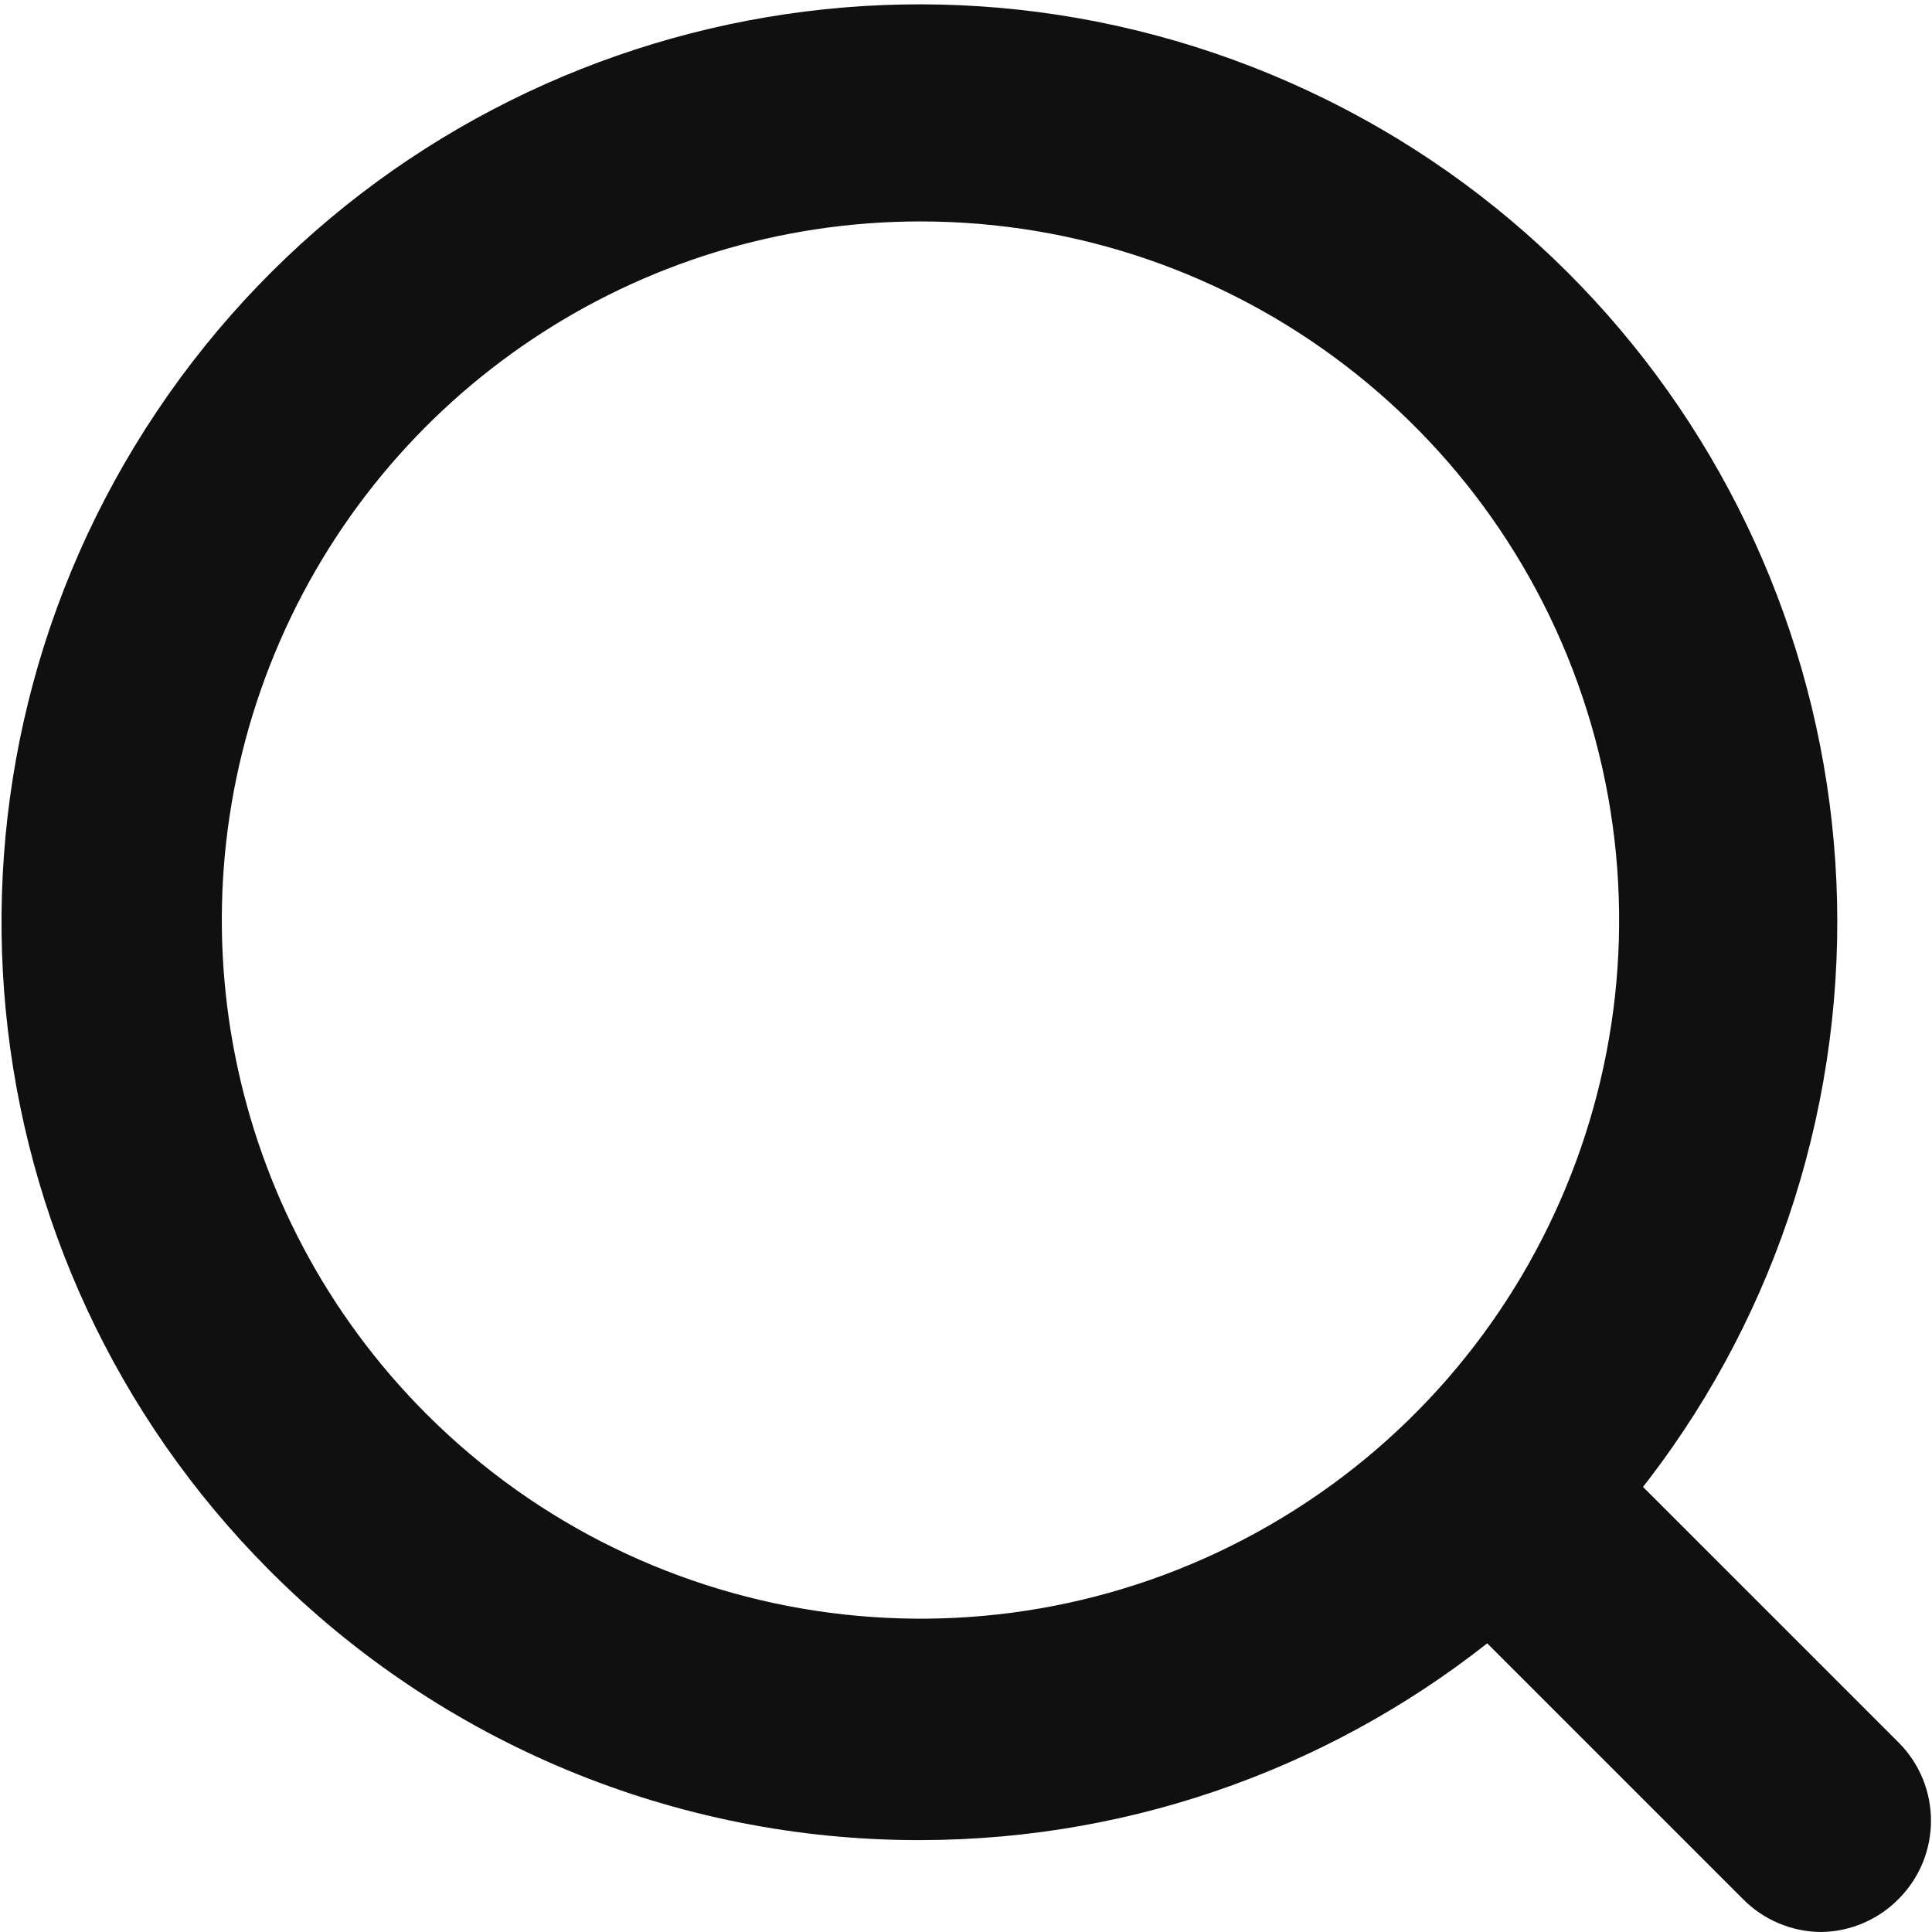
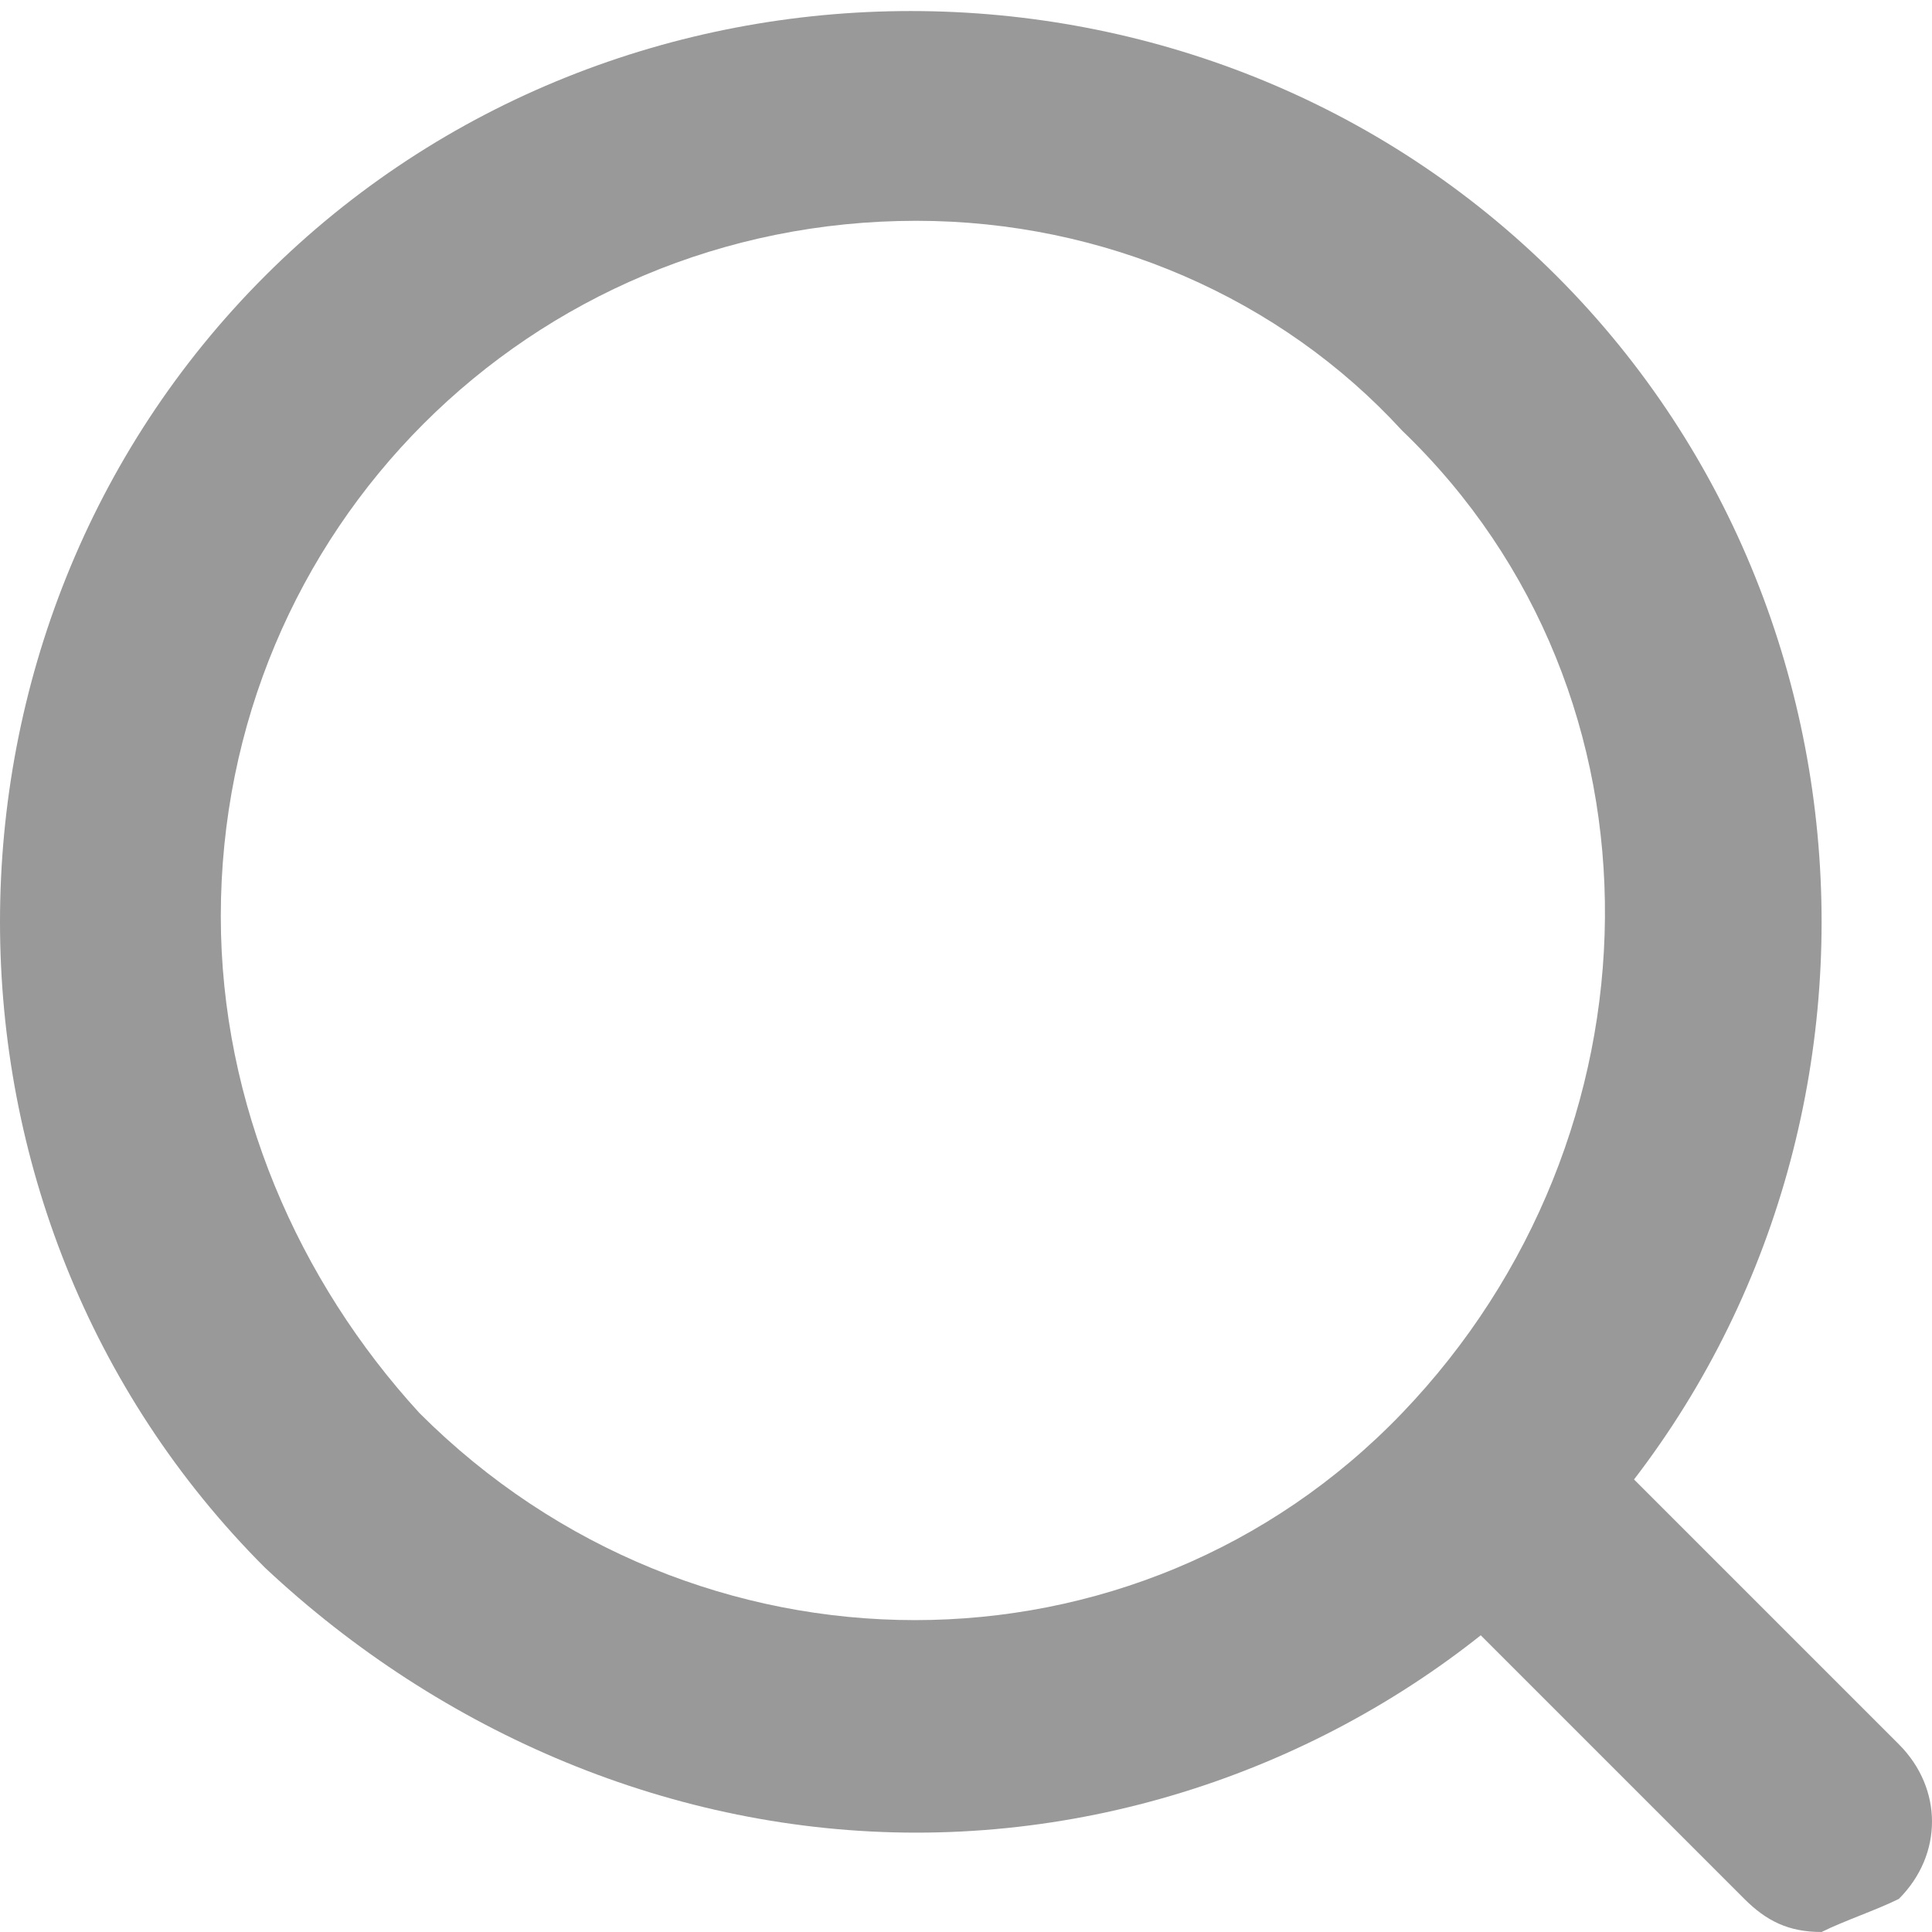
- <svg xmlns="http://www.w3.org/2000/svg" id="图层_1" data-name="图层 1" viewBox="0 0 17.45 17.45">
-   <defs>
-     <style>.cls-1{fill:#101010;}</style>
-   </defs>
-   <path class="cls-1" d="M8.31,16.62a8.27,8.27,0,0,1-5.88-2.44h0a8.29,8.29,0,1,1,5.88,2.44ZM8.31,2A6.31,6.31,0,0,0,3.85,12.77h0A6.31,6.31,0,1,0,8.31,2Z" />
-   <path class="cls-1" d="M16.45,17.45a1,1,0,0,1-.71-.3l-3-3a1,1,0,0,1,1.41-1.41l3,3a1,1,0,0,1,0,1.41A1,1,0,0,1,16.45,17.45Z" />
+ <svg xmlns="http://www.w3.org/2000/svg" version="1.1" id="图层_1" x="0px" y="0px" viewBox="0 0 17.5 17.5" style="enable-background:new 0 0 17.5 17.5;" xml:space="preserve">
+   <style type="text/css">
+ 	.st0{fill:#999999;}
+ </style>
+   <path class="st0" d="M8.3,16.6c-2.2,0-4.3-0.9-5.9-2.4l0,0c-3.2-3.2-3.2-8.5,0-11.7s8.5-3.2,11.7,0s3.2,8.5,0,11.7  C12.6,15.7,10.5,16.6,8.3,16.6z M8.3,2C4.8,2,2,4.8,2,8.3c0,1.7,0.7,3.3,1.8,4.5l0,0c2.5,2.5,6.5,2.5,8.9,0s2.5-6.5,0-8.9  C11.6,2.7,10,2,8.3,2z" />
+   <path class="st0" d="M16.5,17.5c-0.3,0-0.5-0.1-0.7-0.3l-3-3c-0.4-0.4-0.3-1.1,0.1-1.4c0.4-0.3,0.9-0.3,1.3,0l3,3  c0.4,0.4,0.4,1,0,1.4C17,17.3,16.7,17.4,16.5,17.5z" />
</svg>
